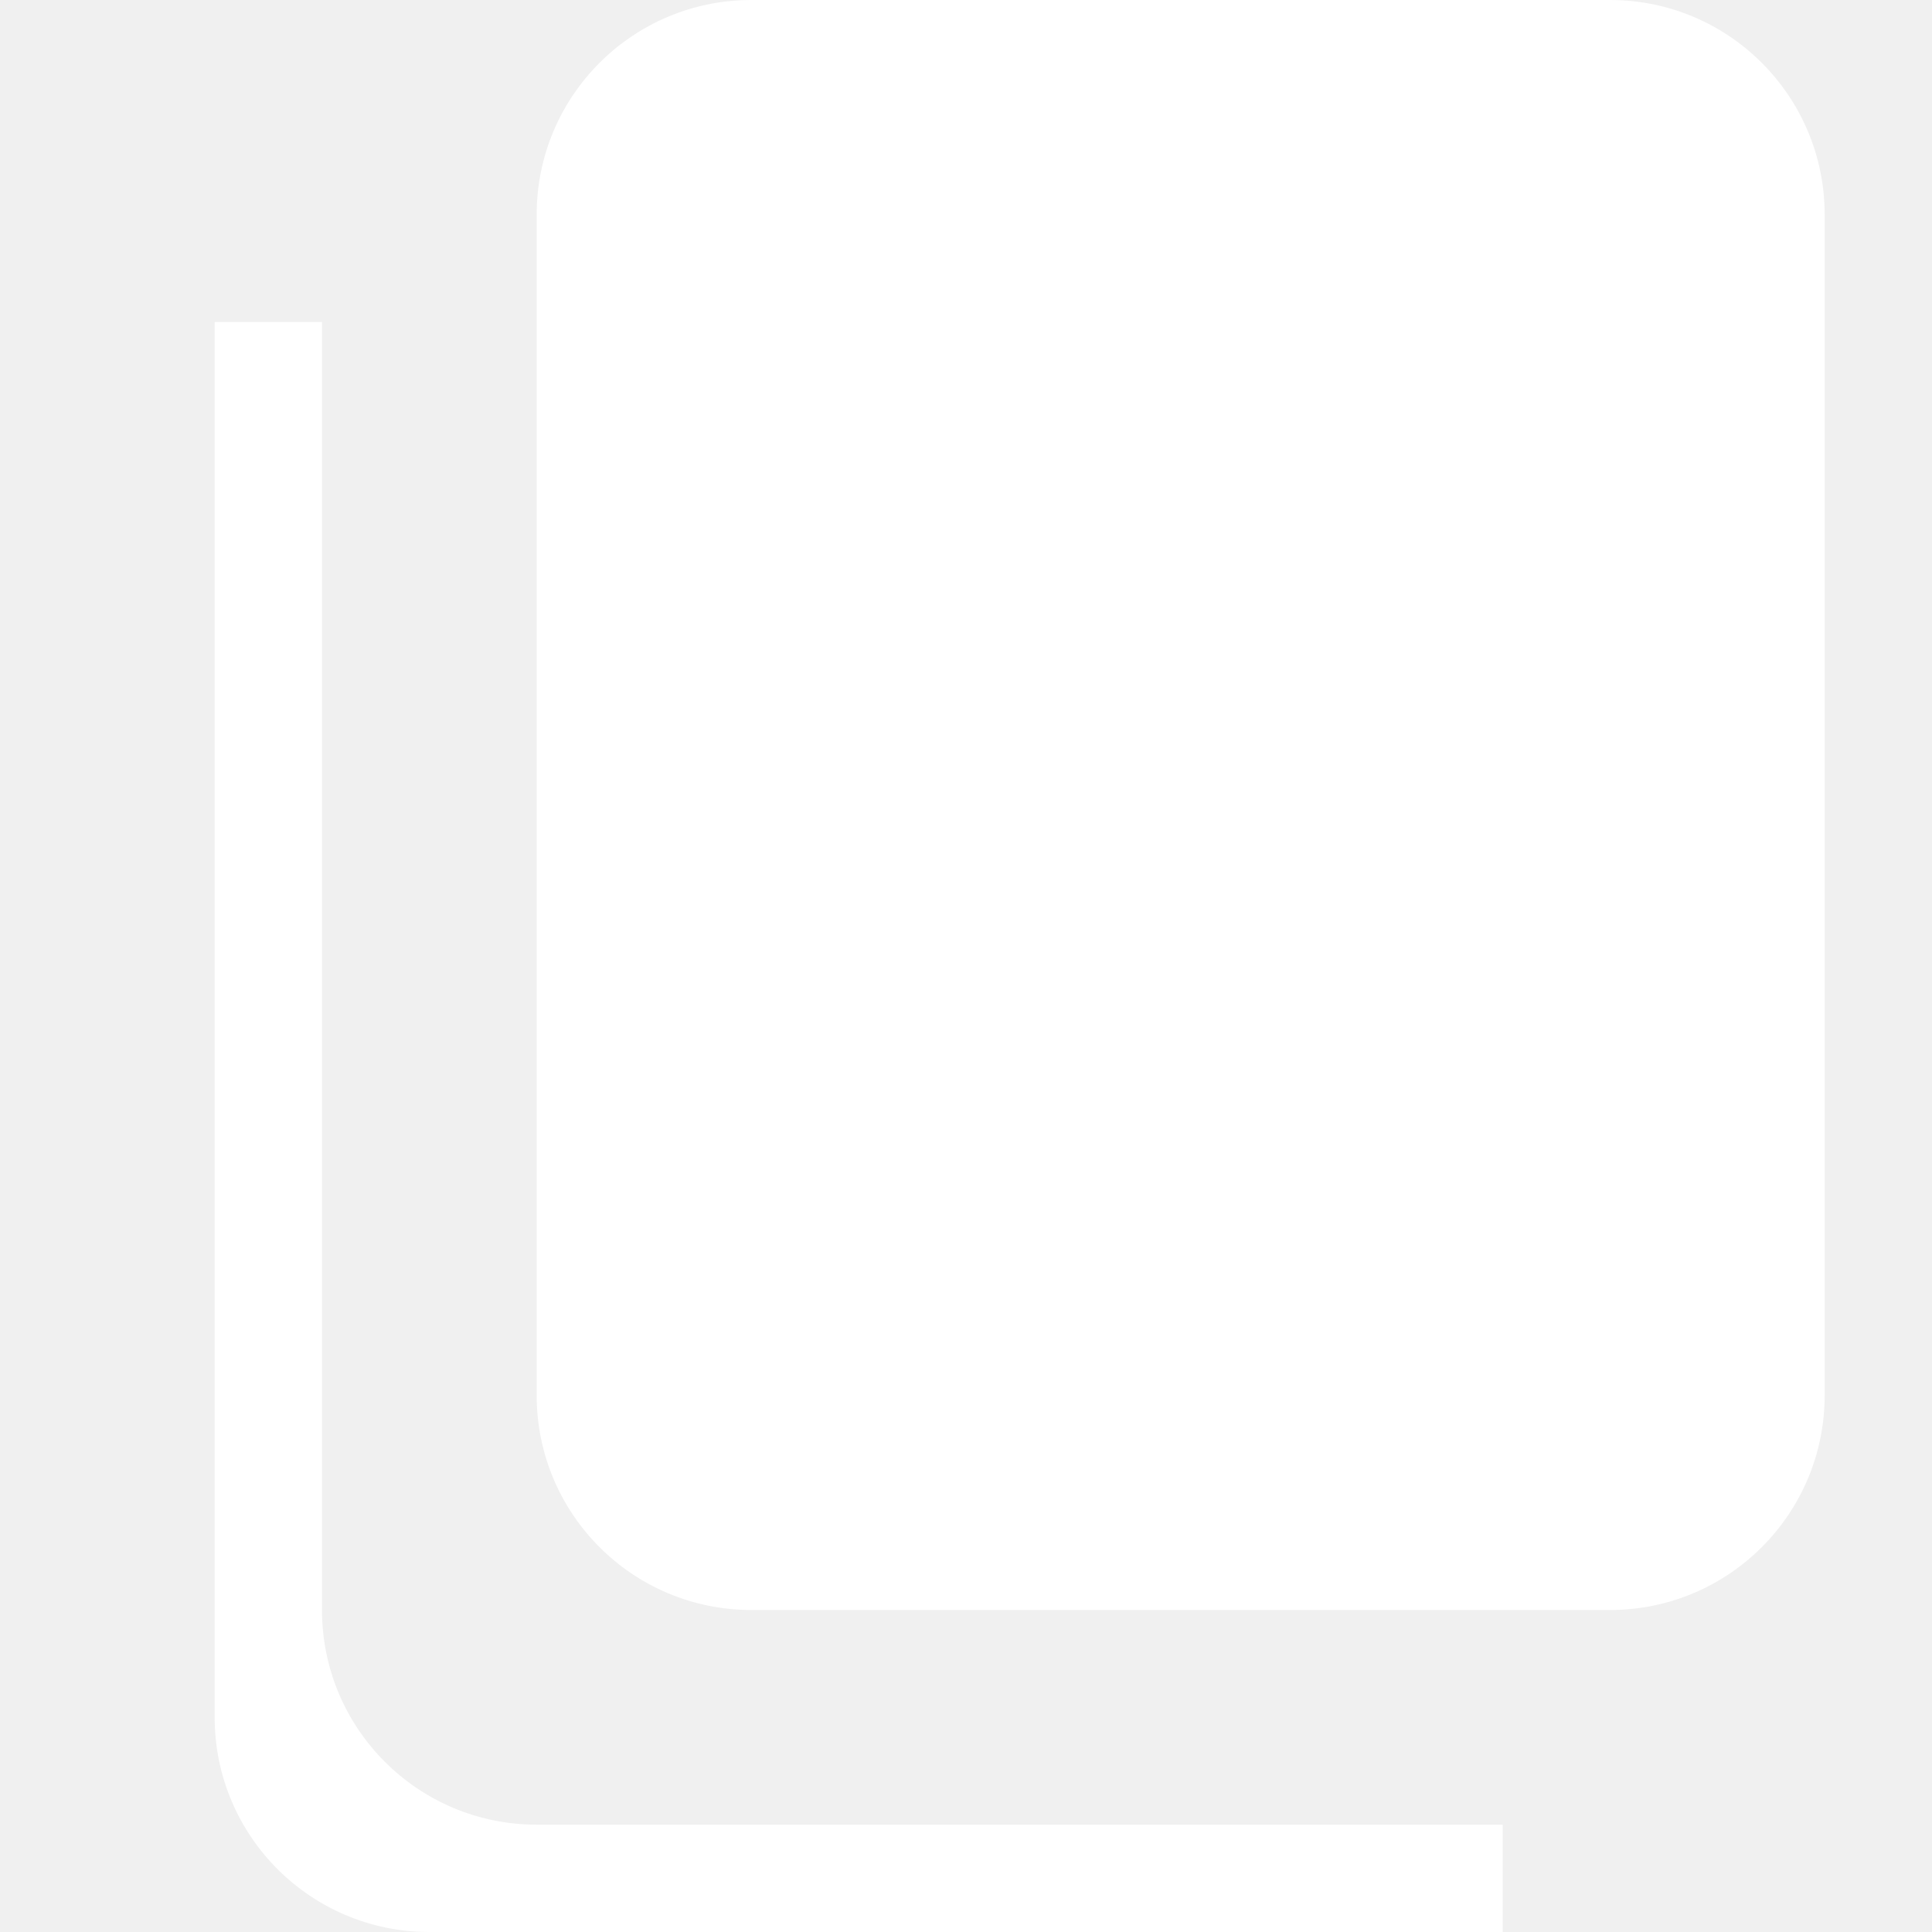
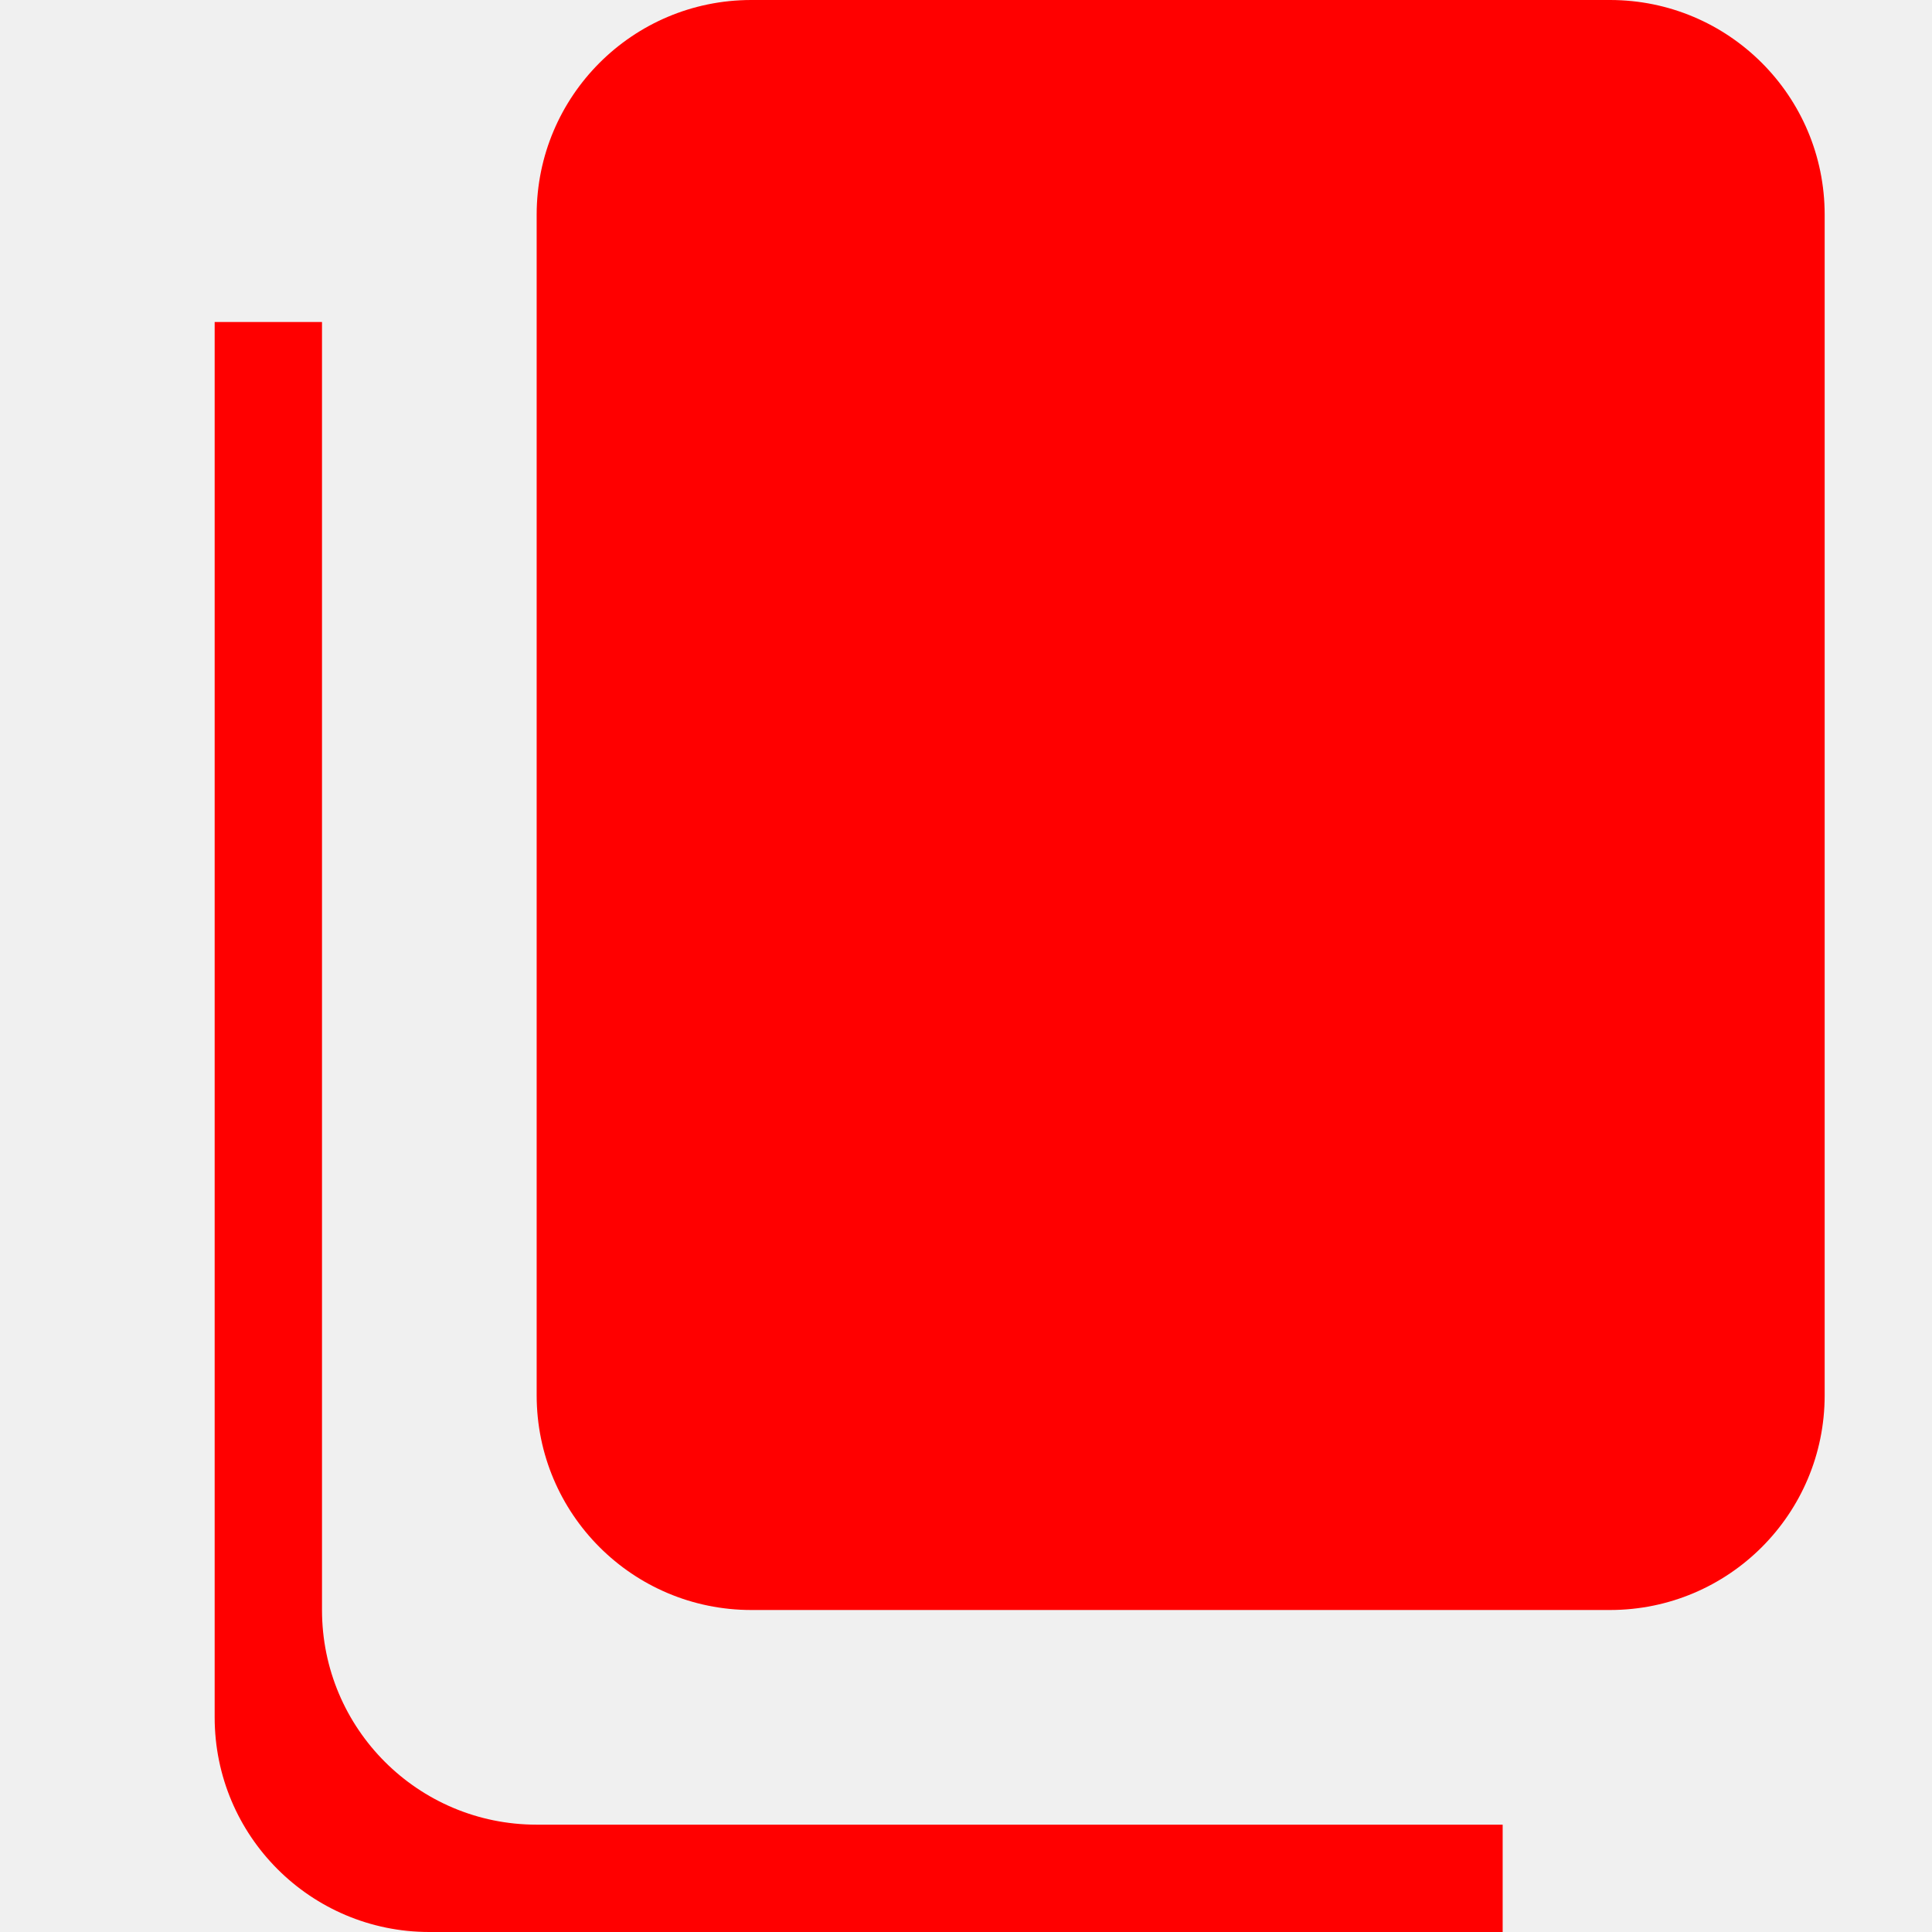
<svg xmlns="http://www.w3.org/2000/svg" width="18" height="18" viewBox="0 0 18 18" fill="none">
-   <path d="M5 2C5 0.895 5.895 0 7 0H15C16.105 0 17 0.895 17 2V13C17 14.105 16.105 15 15 15H7C5.895 15 5 14.105 5 13V2Z" fill="white" />
-   <path d="M3 3H2V16C2 17.105 2.895 18 4 18H14V17H5C3.895 17 3 16.105 3 15V3Z" fill="white" />
+   <path d="M5 2C5 0.895 5.895 0 7 0H15C16.105 0 17 0.895 17 2V13C17 14.105 16.105 15 15 15H7C5.895 15 5 14.105 5 13V2Z" fill="#FF0000" />
+   <path d="M3 3H2V16C2 17.105 2.895 18 4 18H14V17H5C3.895 17 3 16.105 3 15V3Z" fill="#FF0000" />
</svg>
